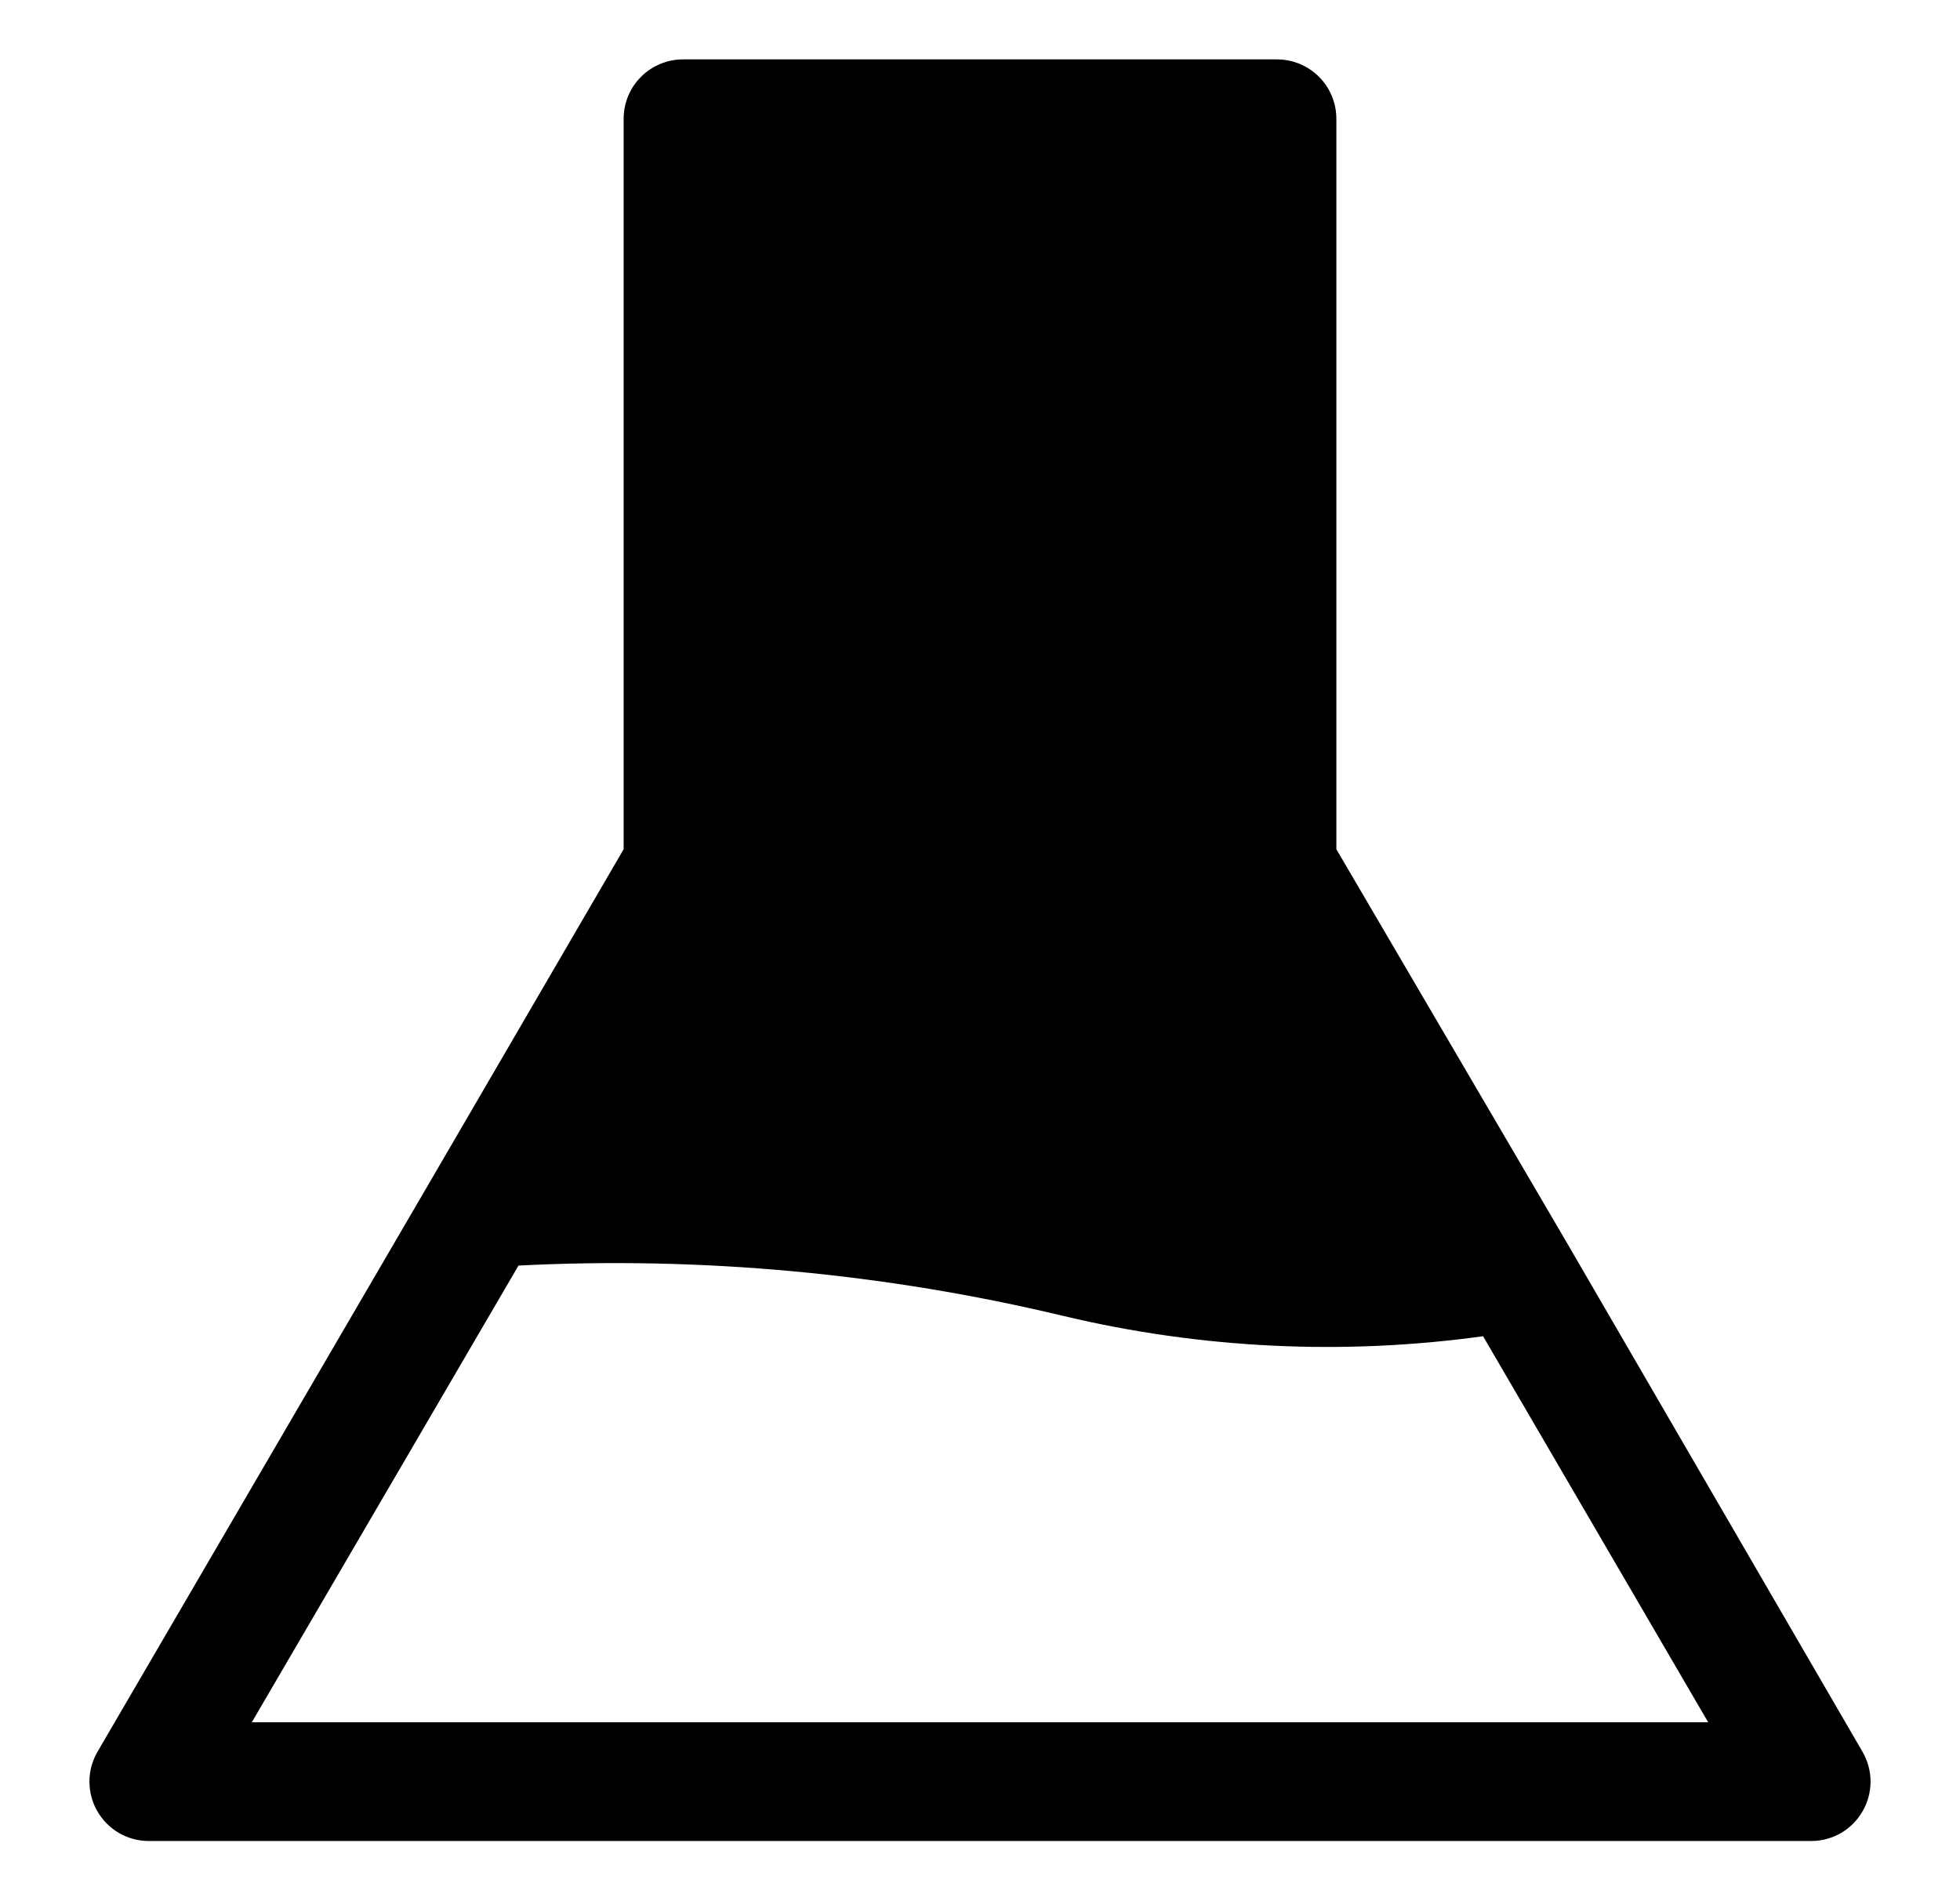
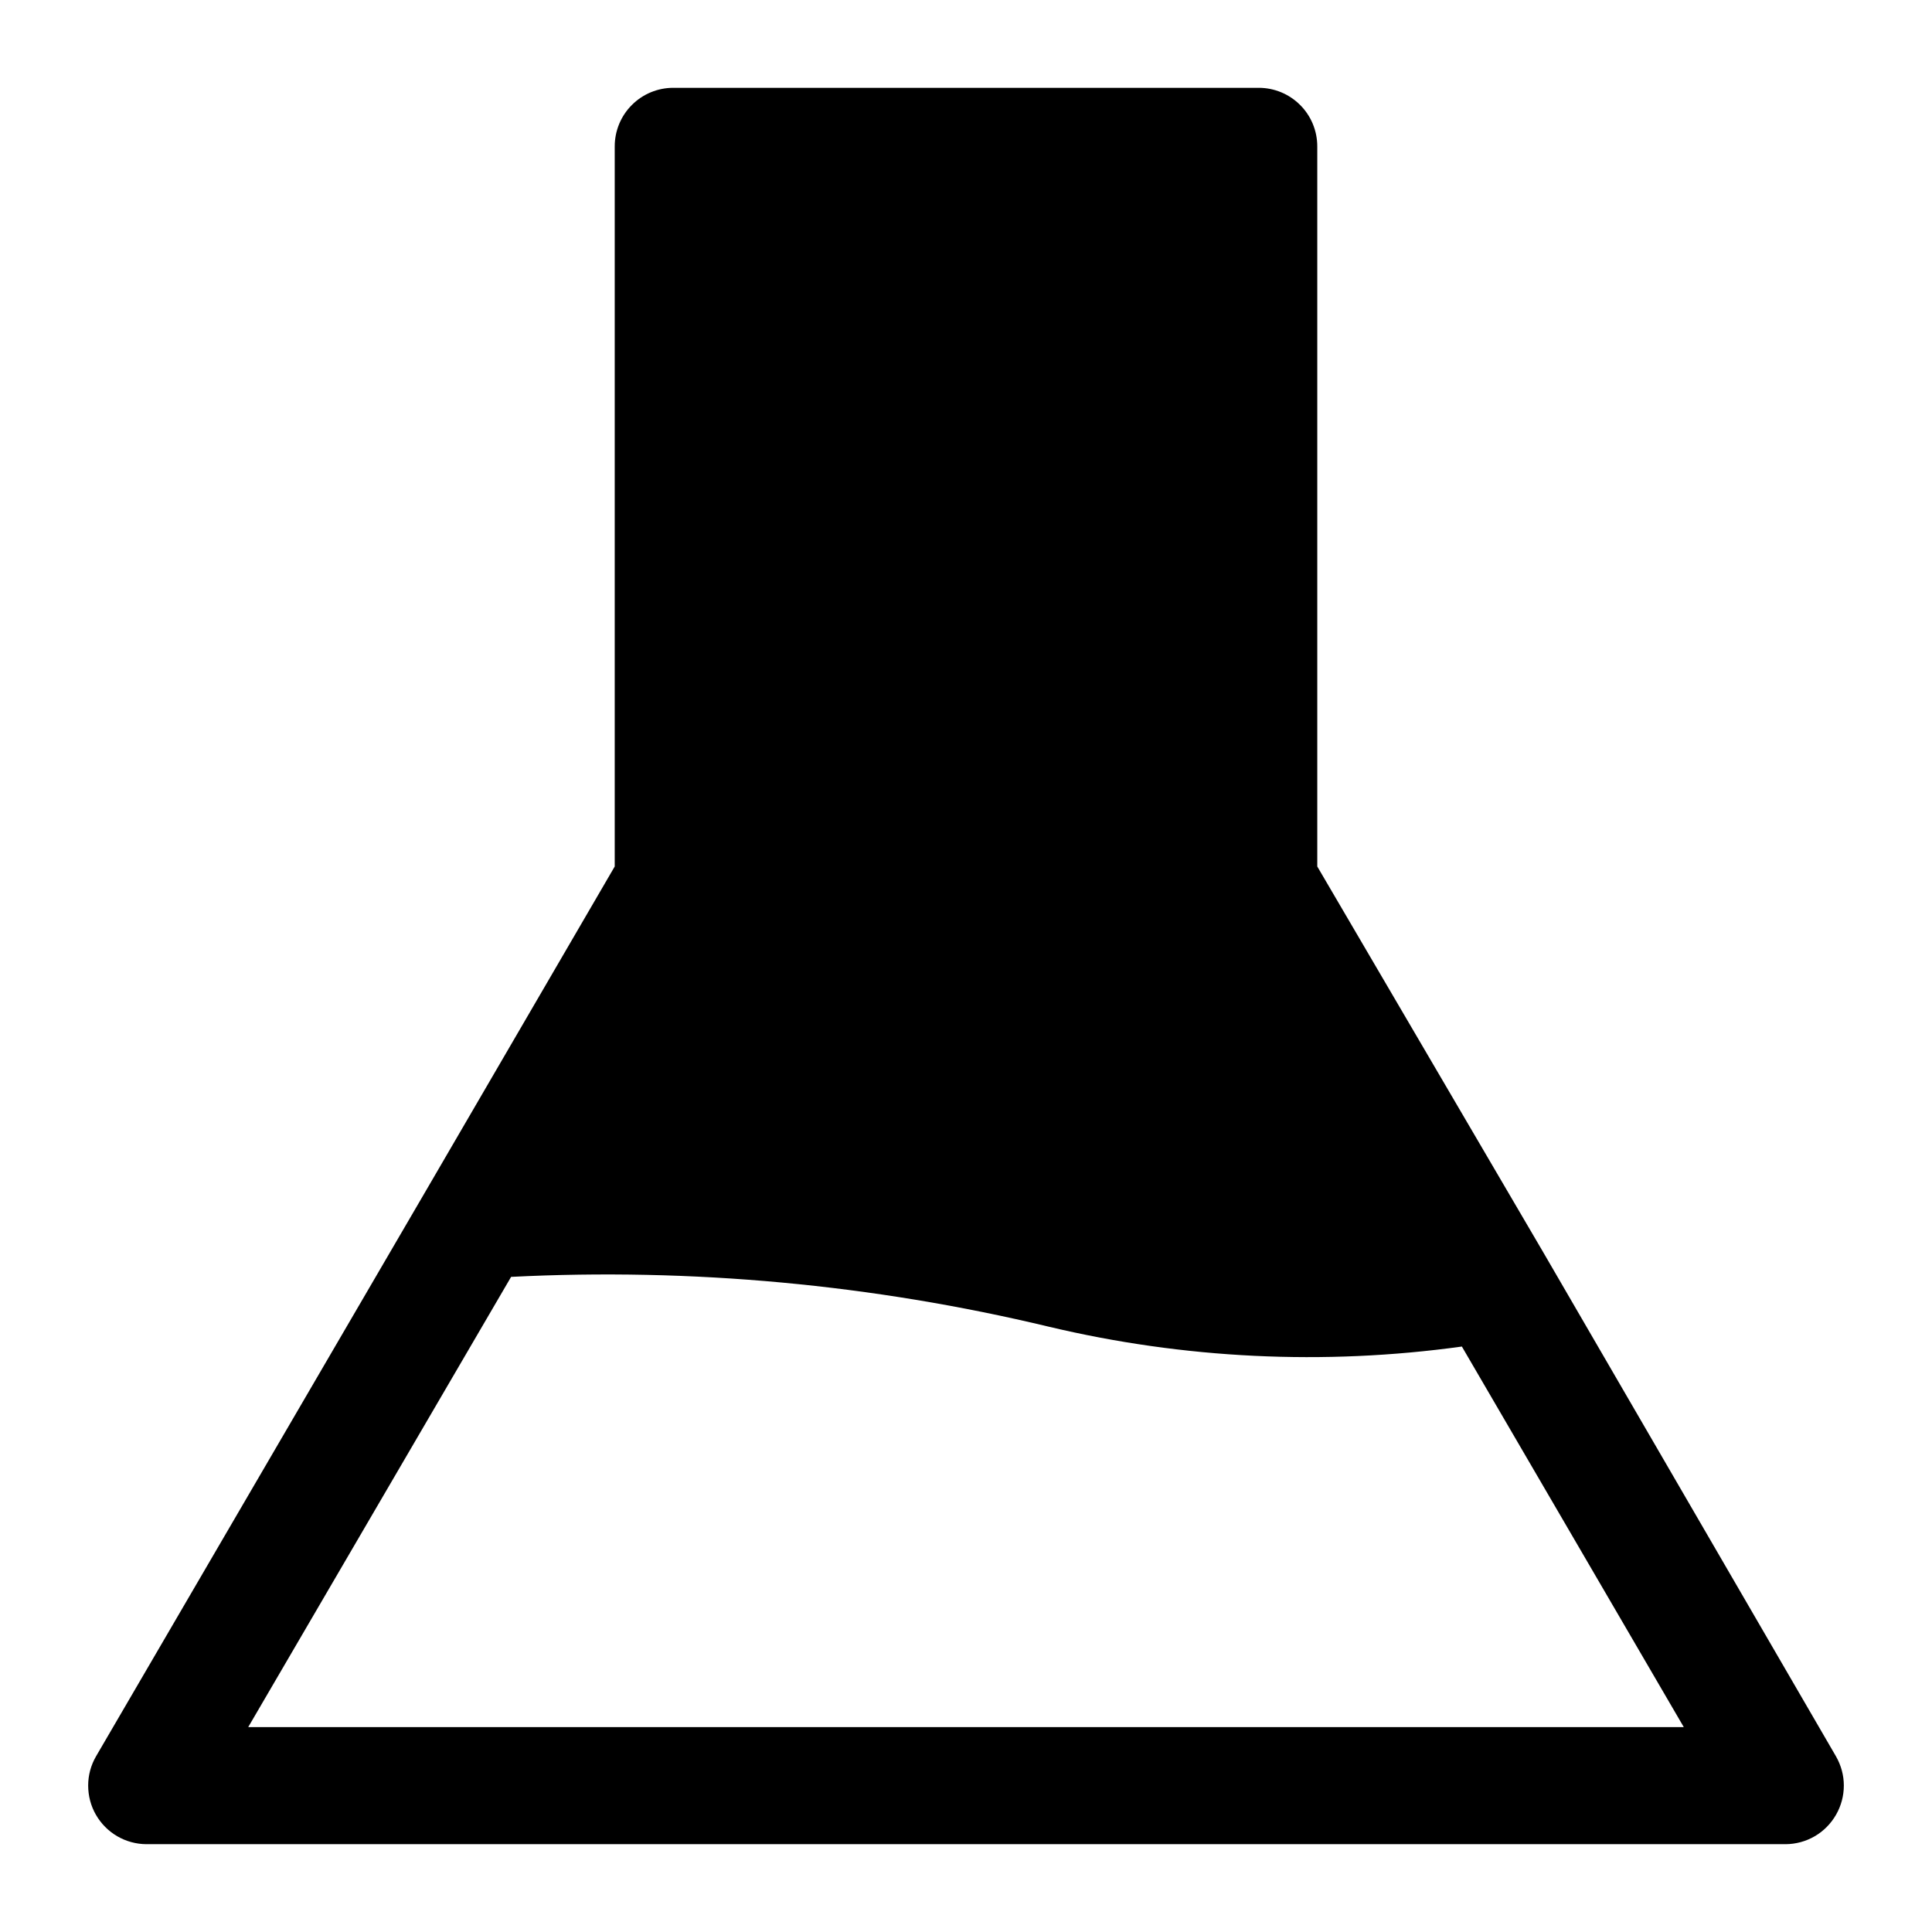
- <svg xmlns="http://www.w3.org/2000/svg" width="currentSize" height="currentSize" viewBox="0 0 33 32" fill="currentColor">
+ <svg xmlns="http://www.w3.org/2000/svg" width="32" height="32" viewBox="0 0 33 32" fill="currentColor">
  <path d="M31.36 29.5L26.36 20.89L22.5 14.3V2C22.5 1.735 22.395 1.48 22.207 1.293C22.019 1.105 21.765 1 21.5 1H11.5C11.235 1 10.98 1.105 10.793 1.293C10.605 1.48 10.5 1.735 10.5 2V14.3L7.28 19.83L1.64 29.5C1.552 29.652 1.506 29.823 1.506 29.998C1.506 30.174 1.551 30.346 1.638 30.497C1.725 30.649 1.851 30.776 2.002 30.864C2.153 30.952 2.325 30.999 2.5 31H30.5C30.675 30.999 30.847 30.952 30.998 30.864C31.149 30.776 31.274 30.649 31.361 30.497C31.448 30.346 31.494 30.174 31.494 29.998C31.494 29.823 31.447 29.652 31.36 29.5ZM4.24 29L8.73 21.31C11.815 21.154 14.906 21.44 17.91 22.16C20.222 22.71 22.616 22.826 24.97 22.5L28.76 29H4.24Z" fill="currentColor" />
</svg>
